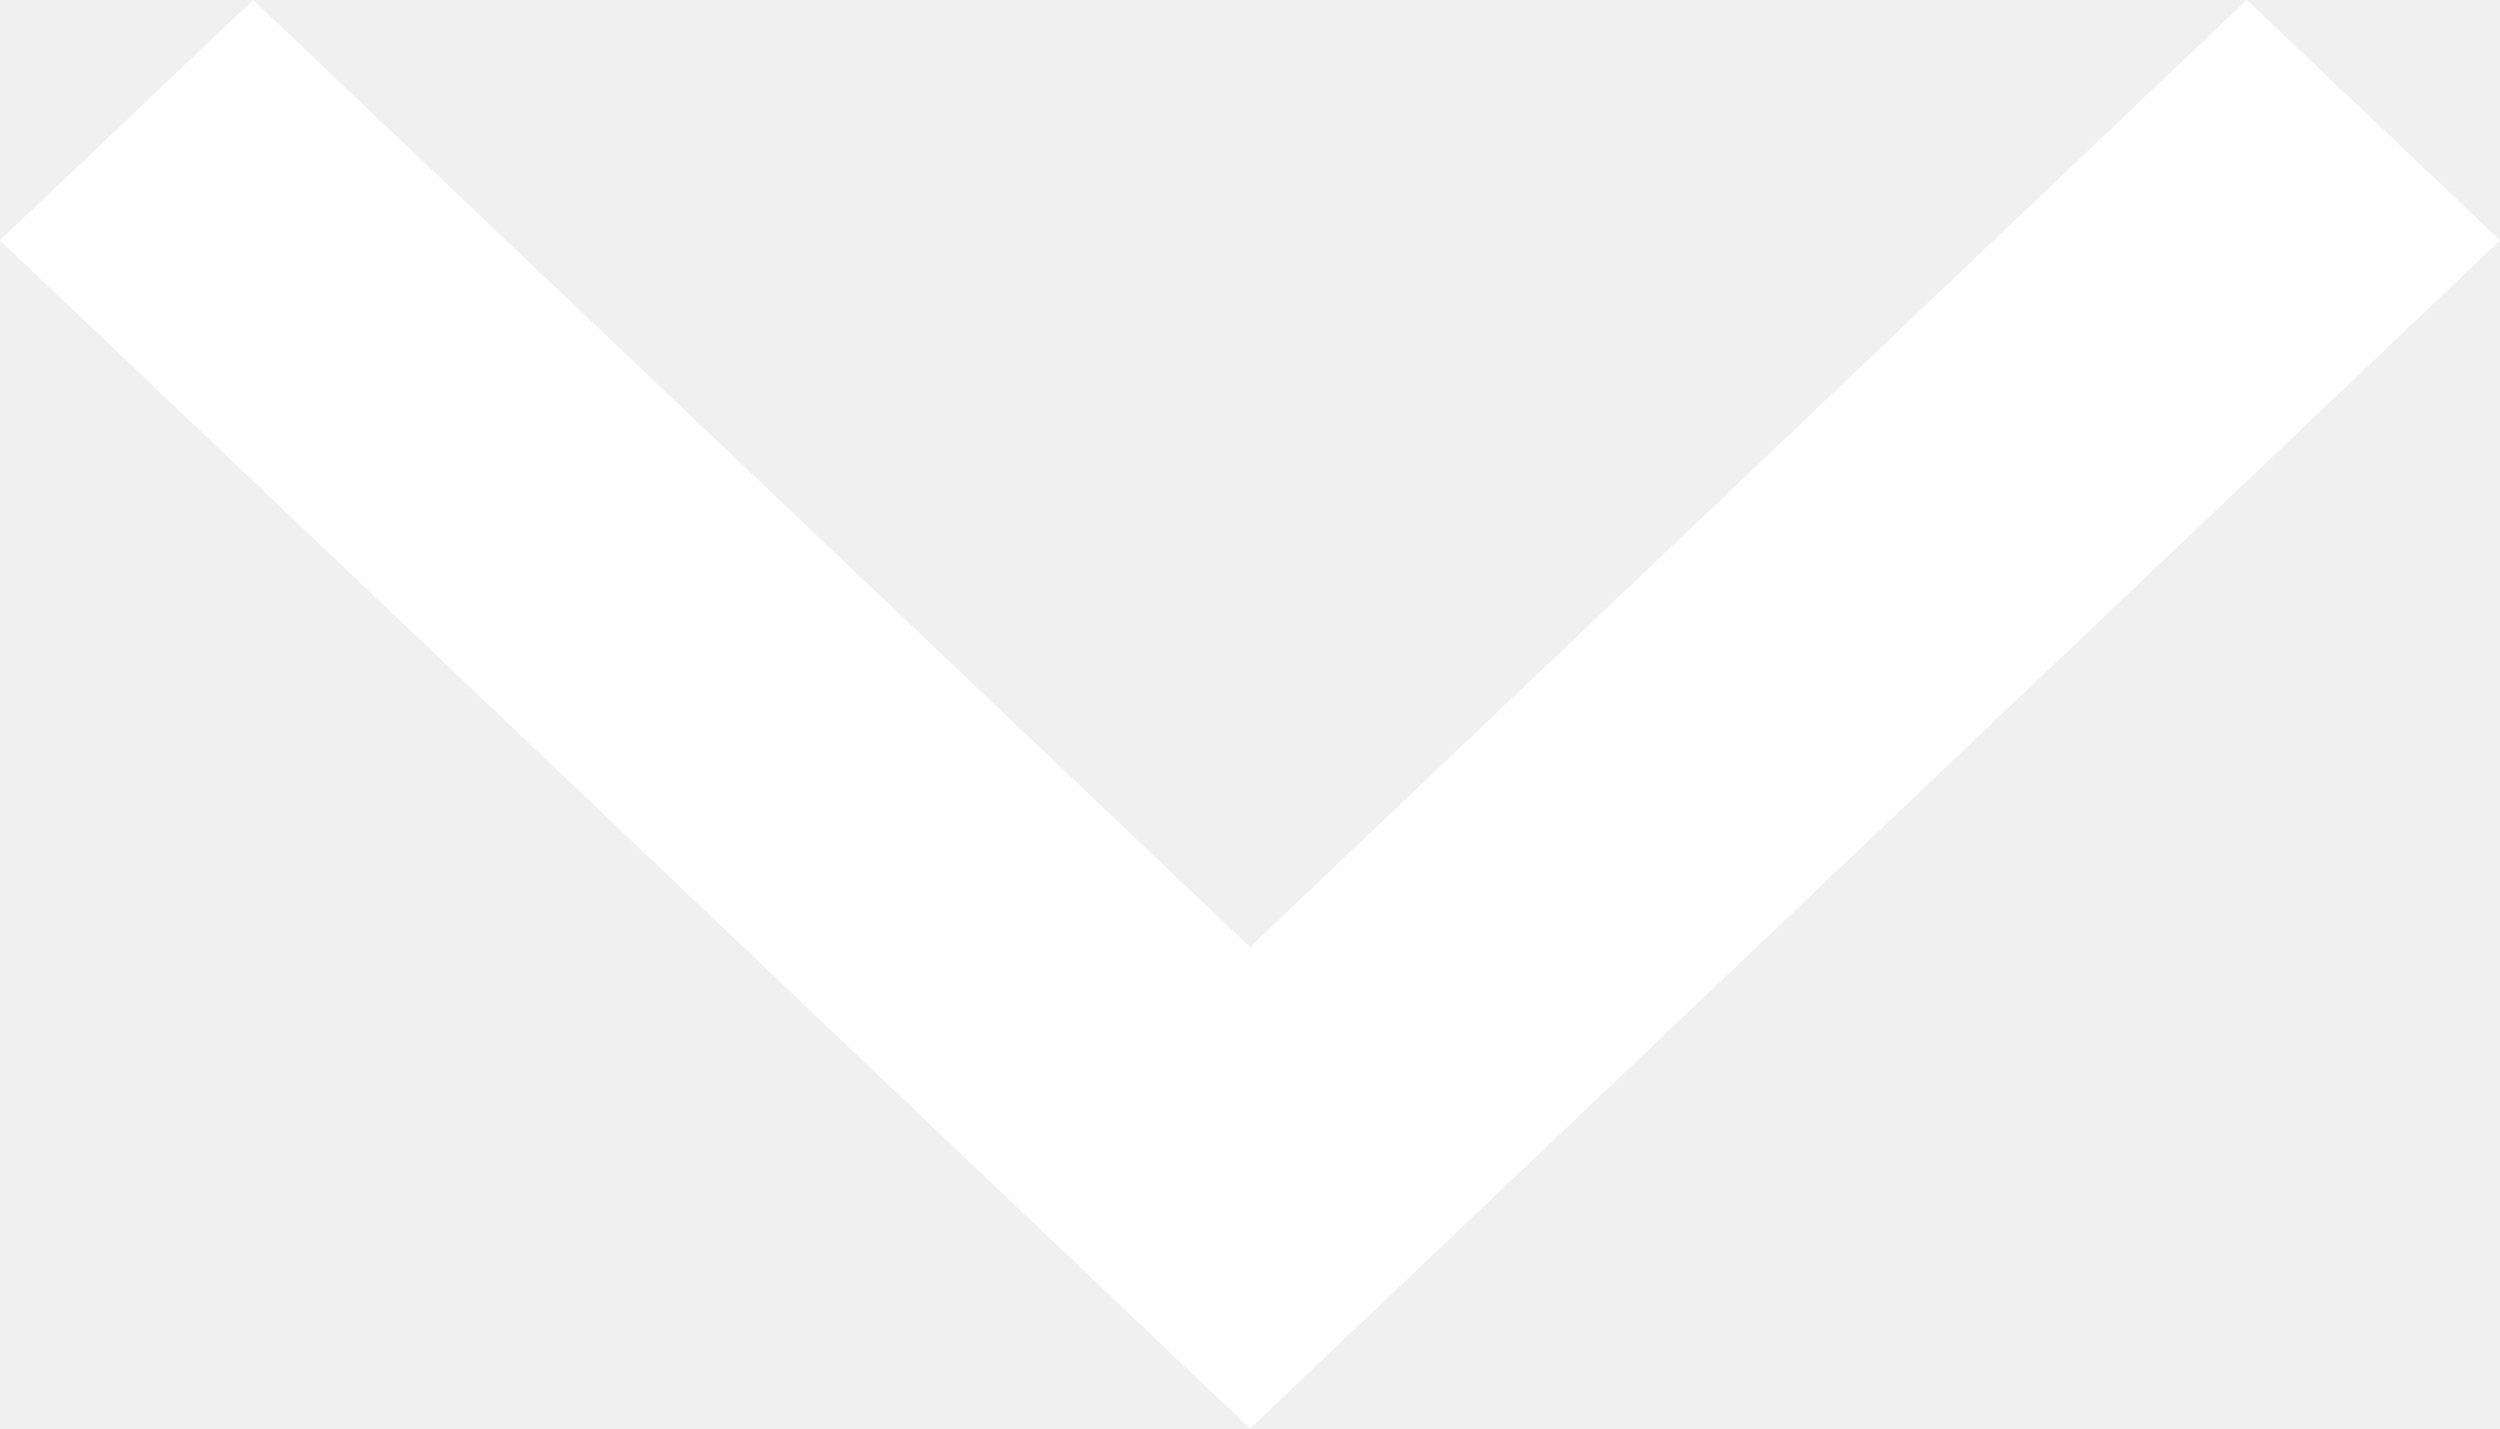
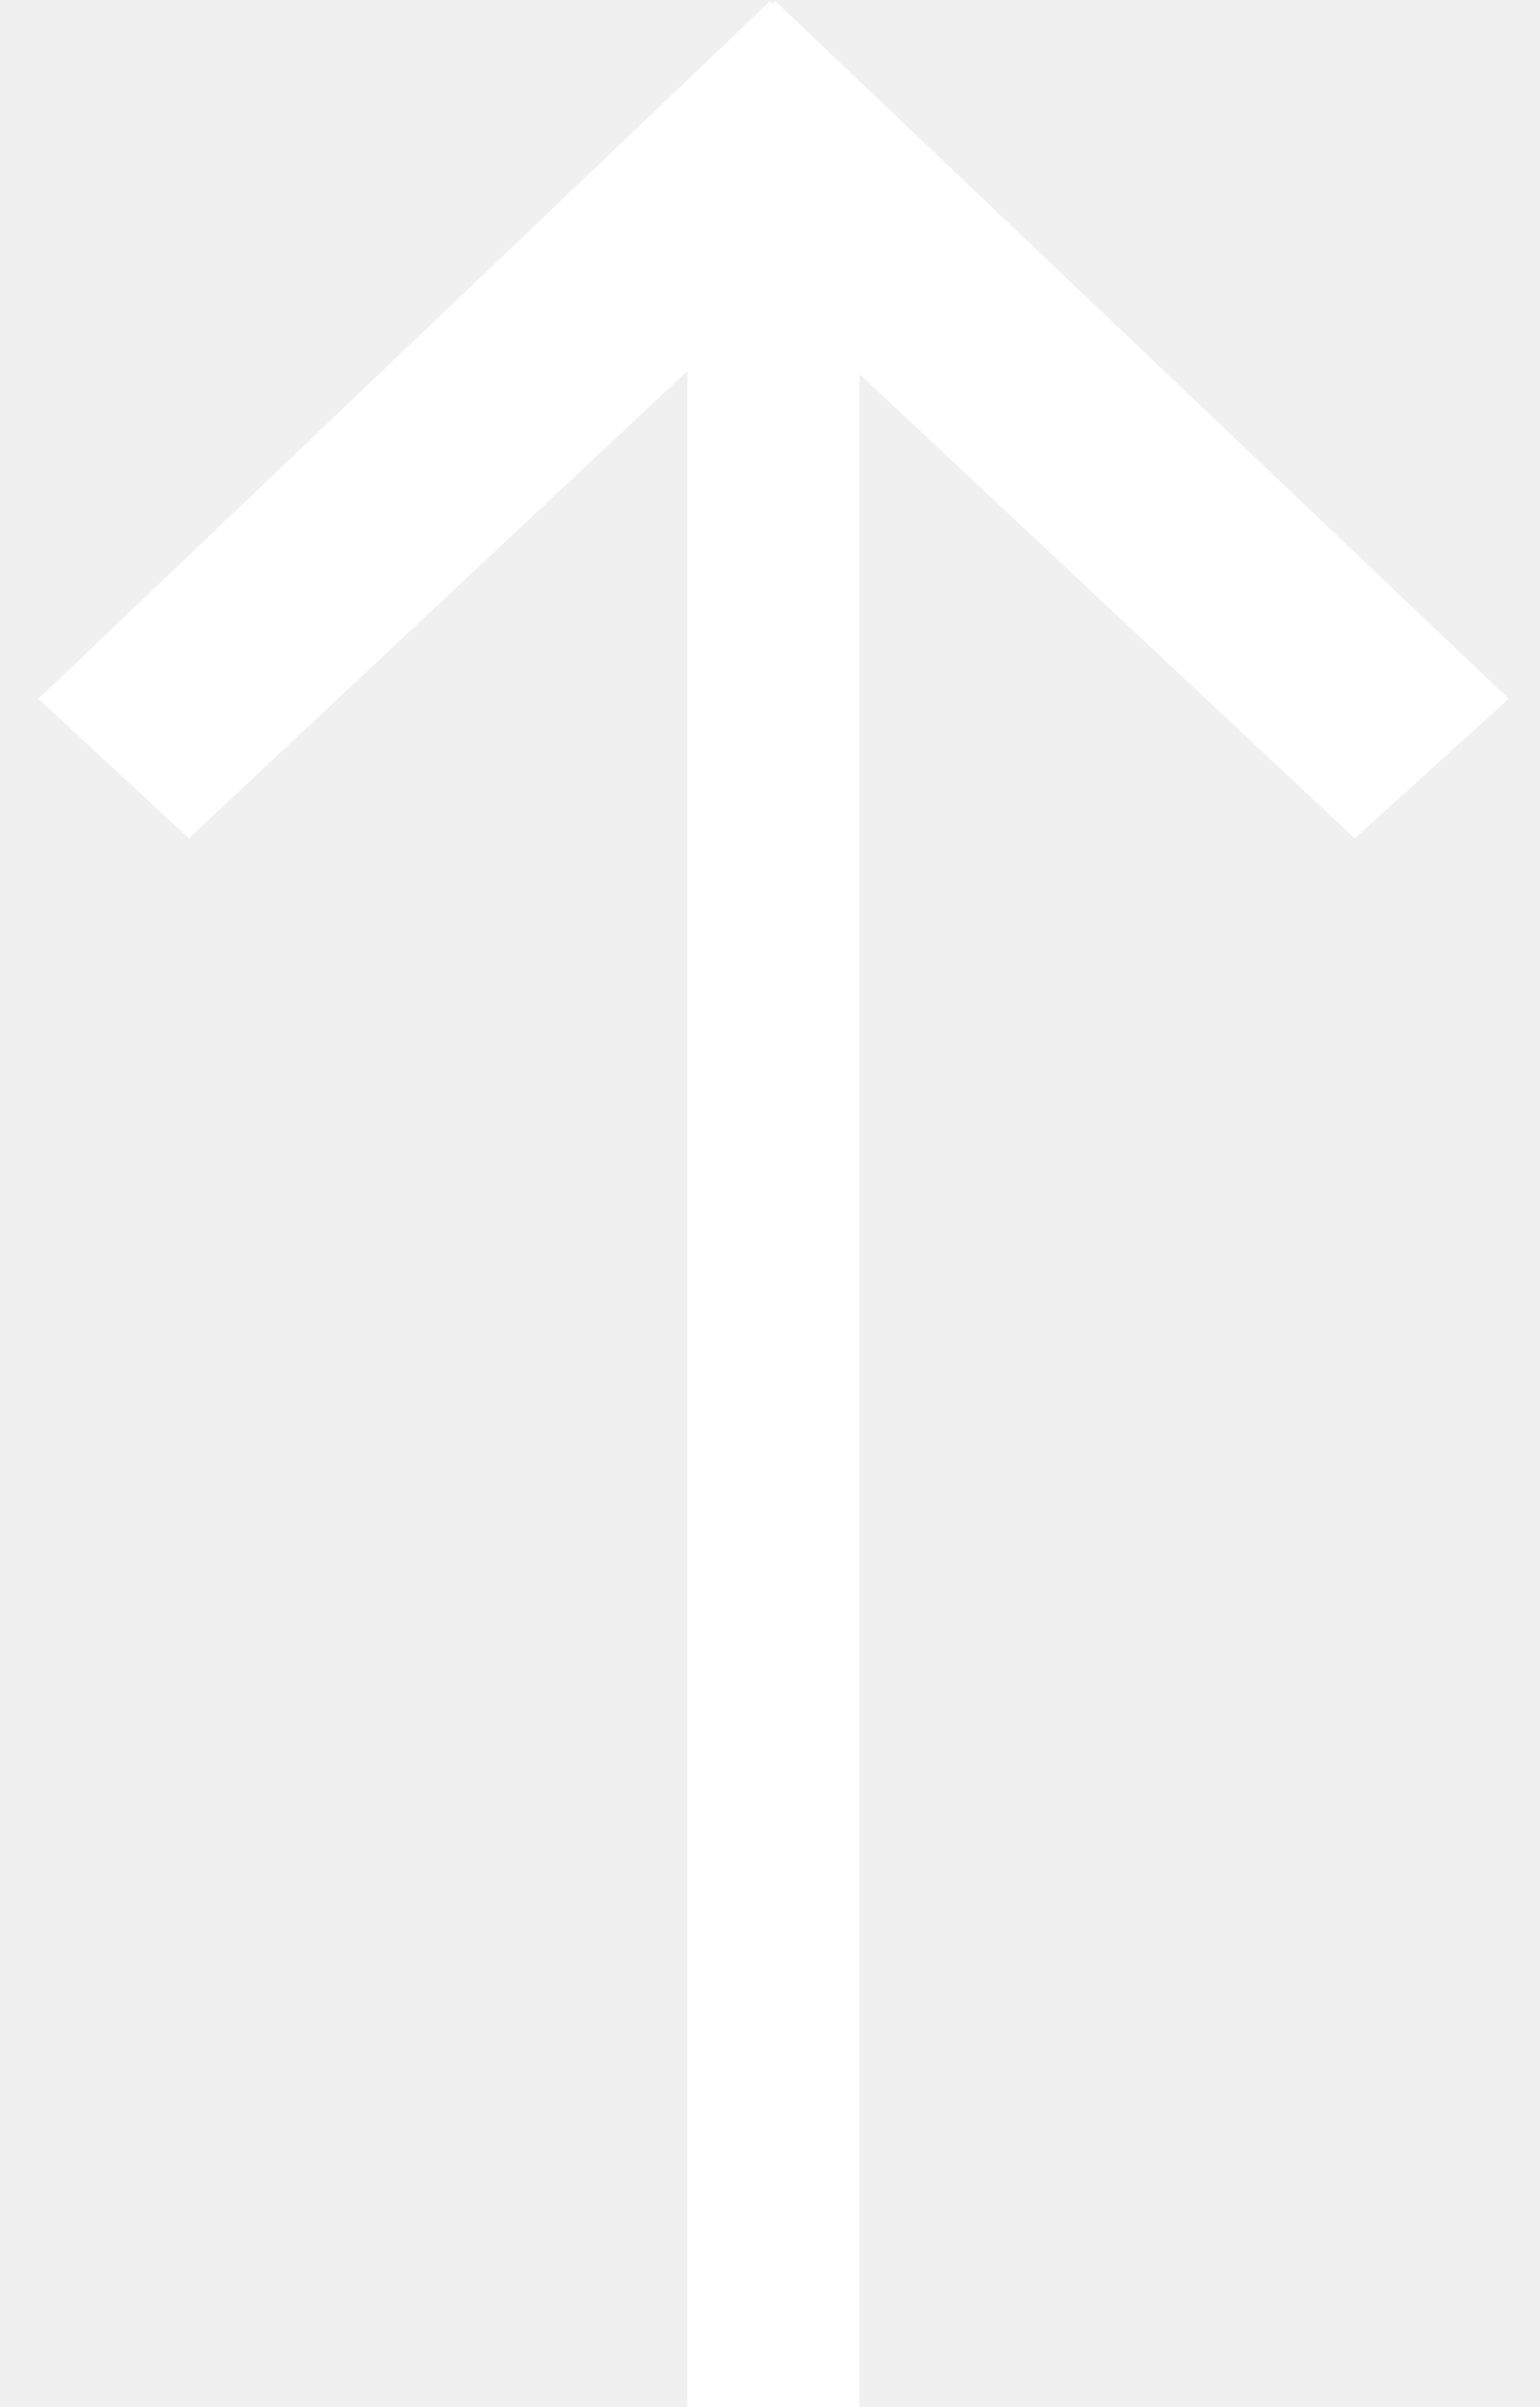
- <svg xmlns="http://www.w3.org/2000/svg" width="14" height="8" viewBox="0 0 14 8" fill="none">
-   <g id="if_icon-ios7-arrow-back_211686">
-     <path id="Shape" d="M1.417 0L0 1.346L7 8L14 1.346L12.582 0L7 5.304L1.417 0Z" fill="white" />
+ <svg xmlns="http://www.w3.org/2000/svg" width="16" height="25" viewBox="0 0 16 25" fill="none">
+   <g id="arrow">
+     <path id="Shape" d="M8.018 0.043L8.053 0.01L15.674 7.258L14.075 8.707L8.929 3.884V25H7.143V3.852L1.962 8.707L0.4 7.258L8.003 0.01L8.019 0.043H8.018Z" fill="white" />
  </g>
</svg>
